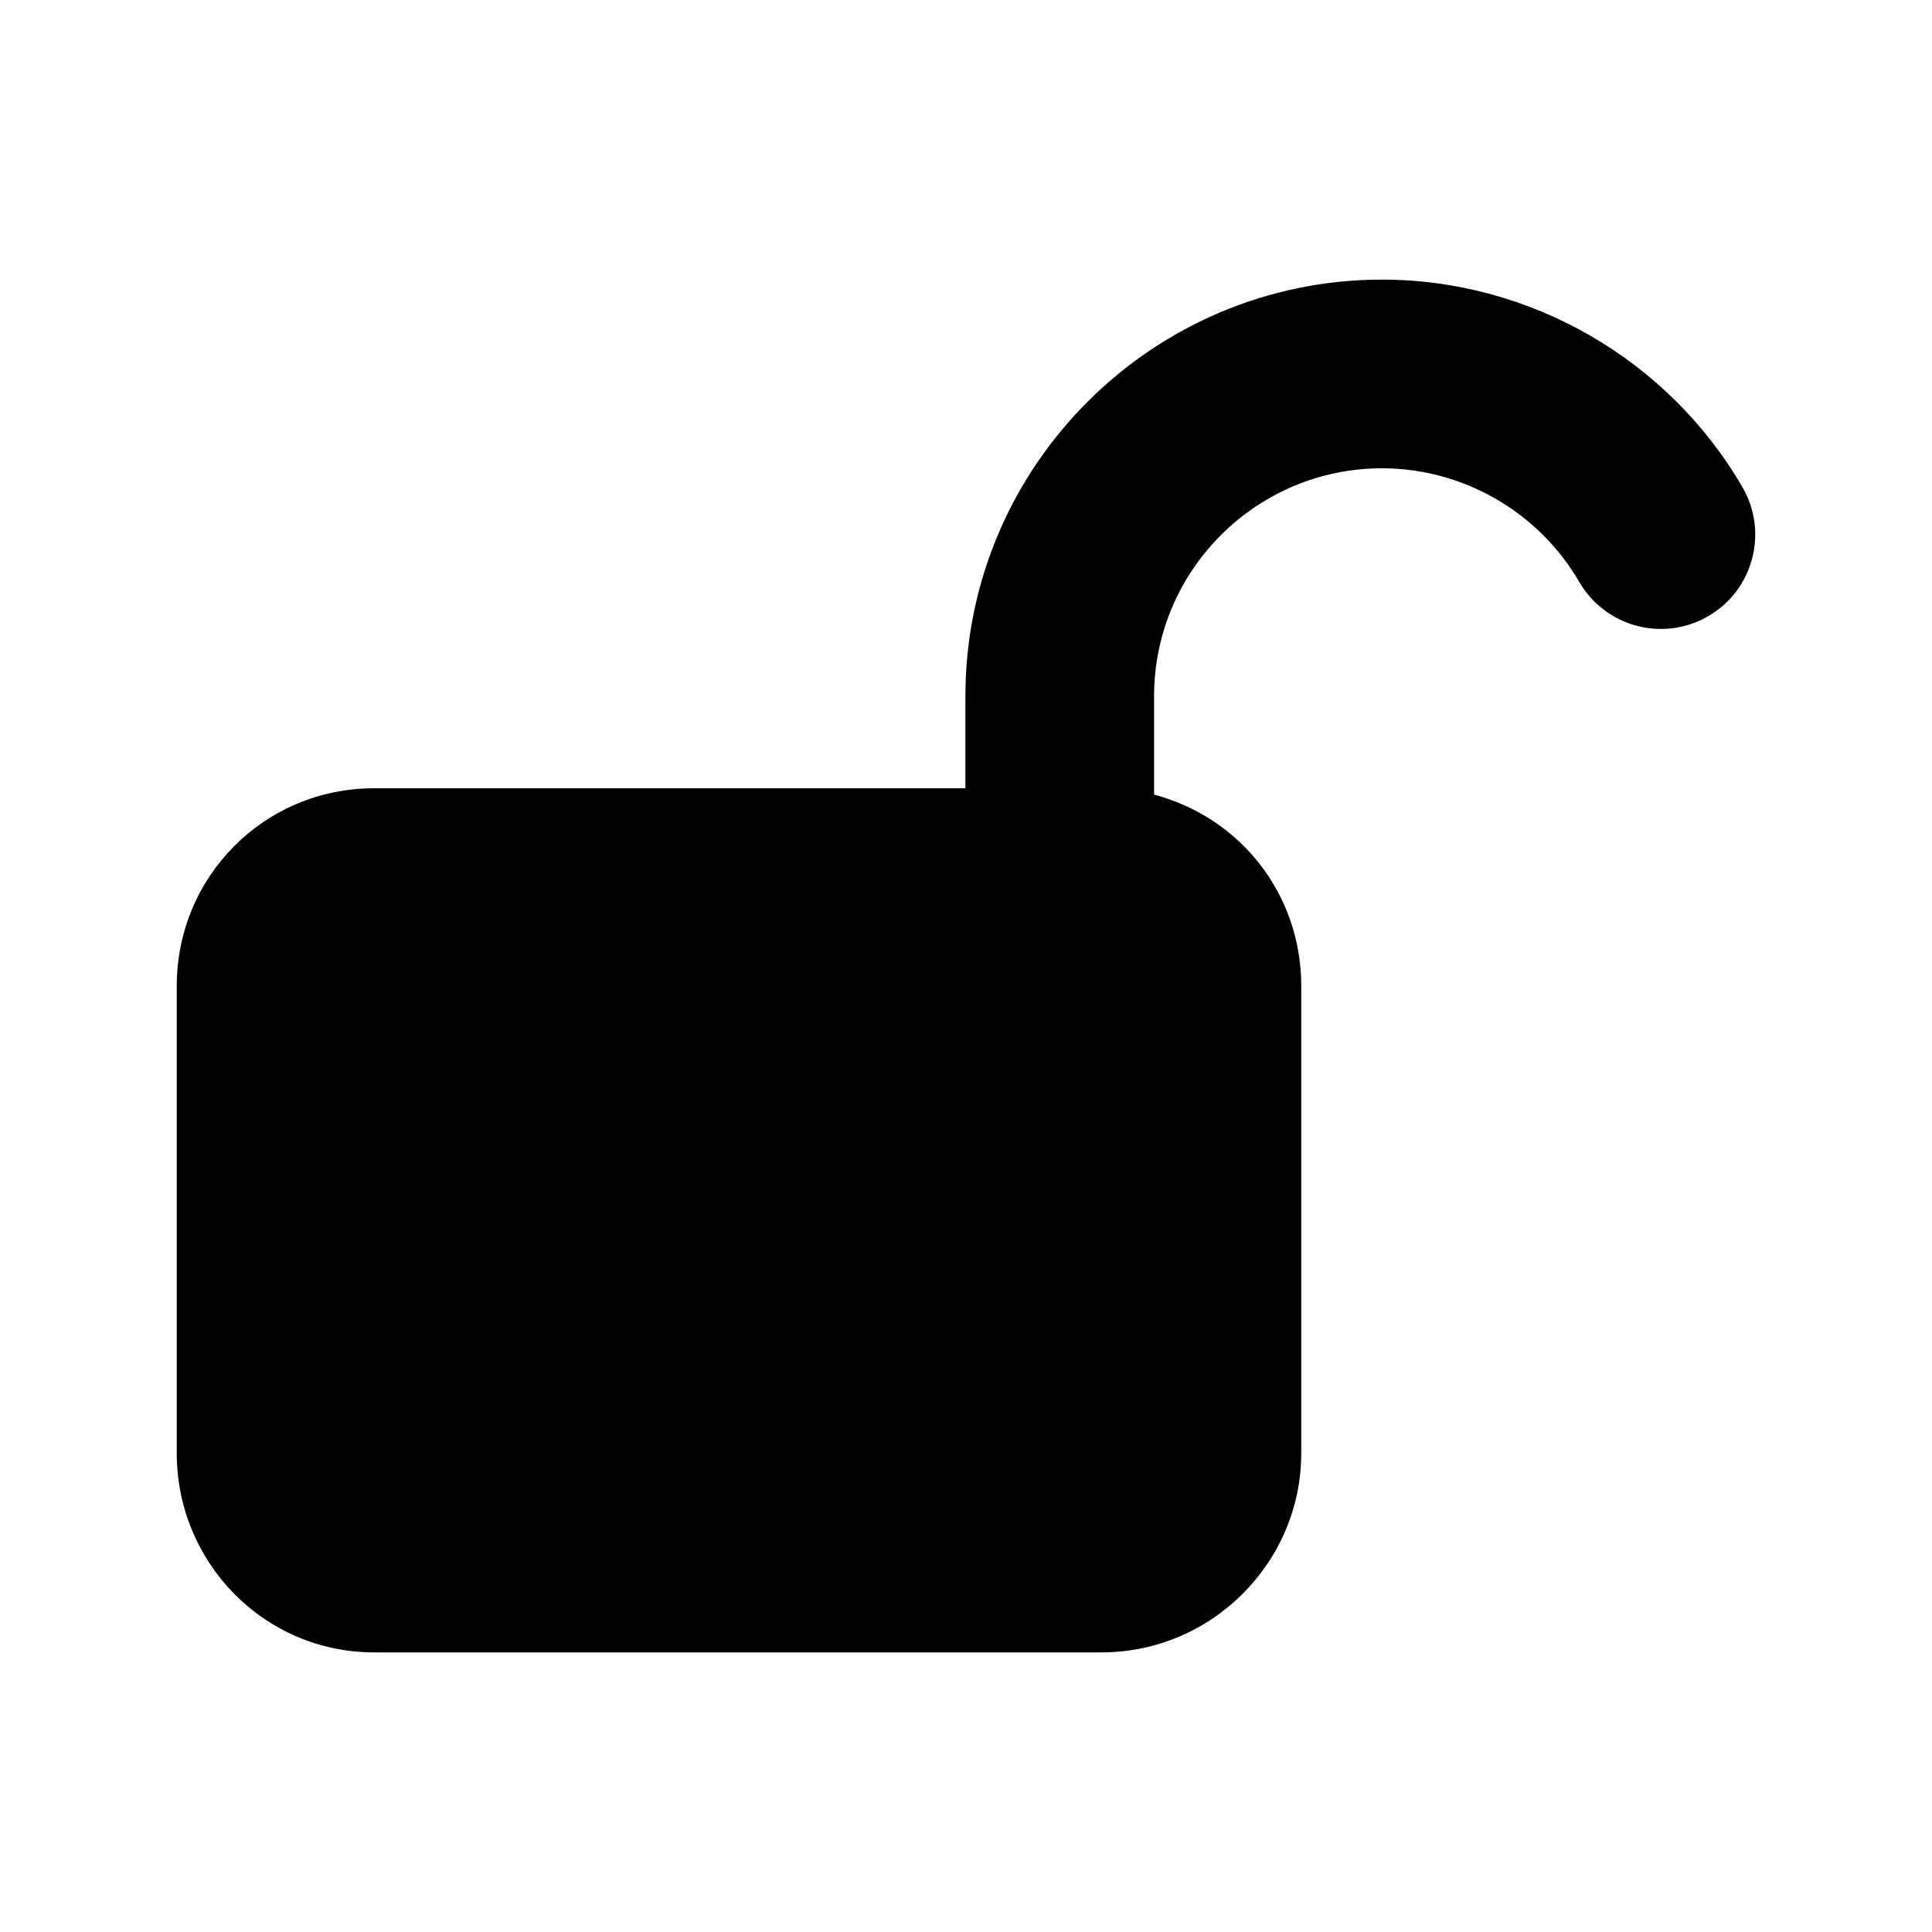
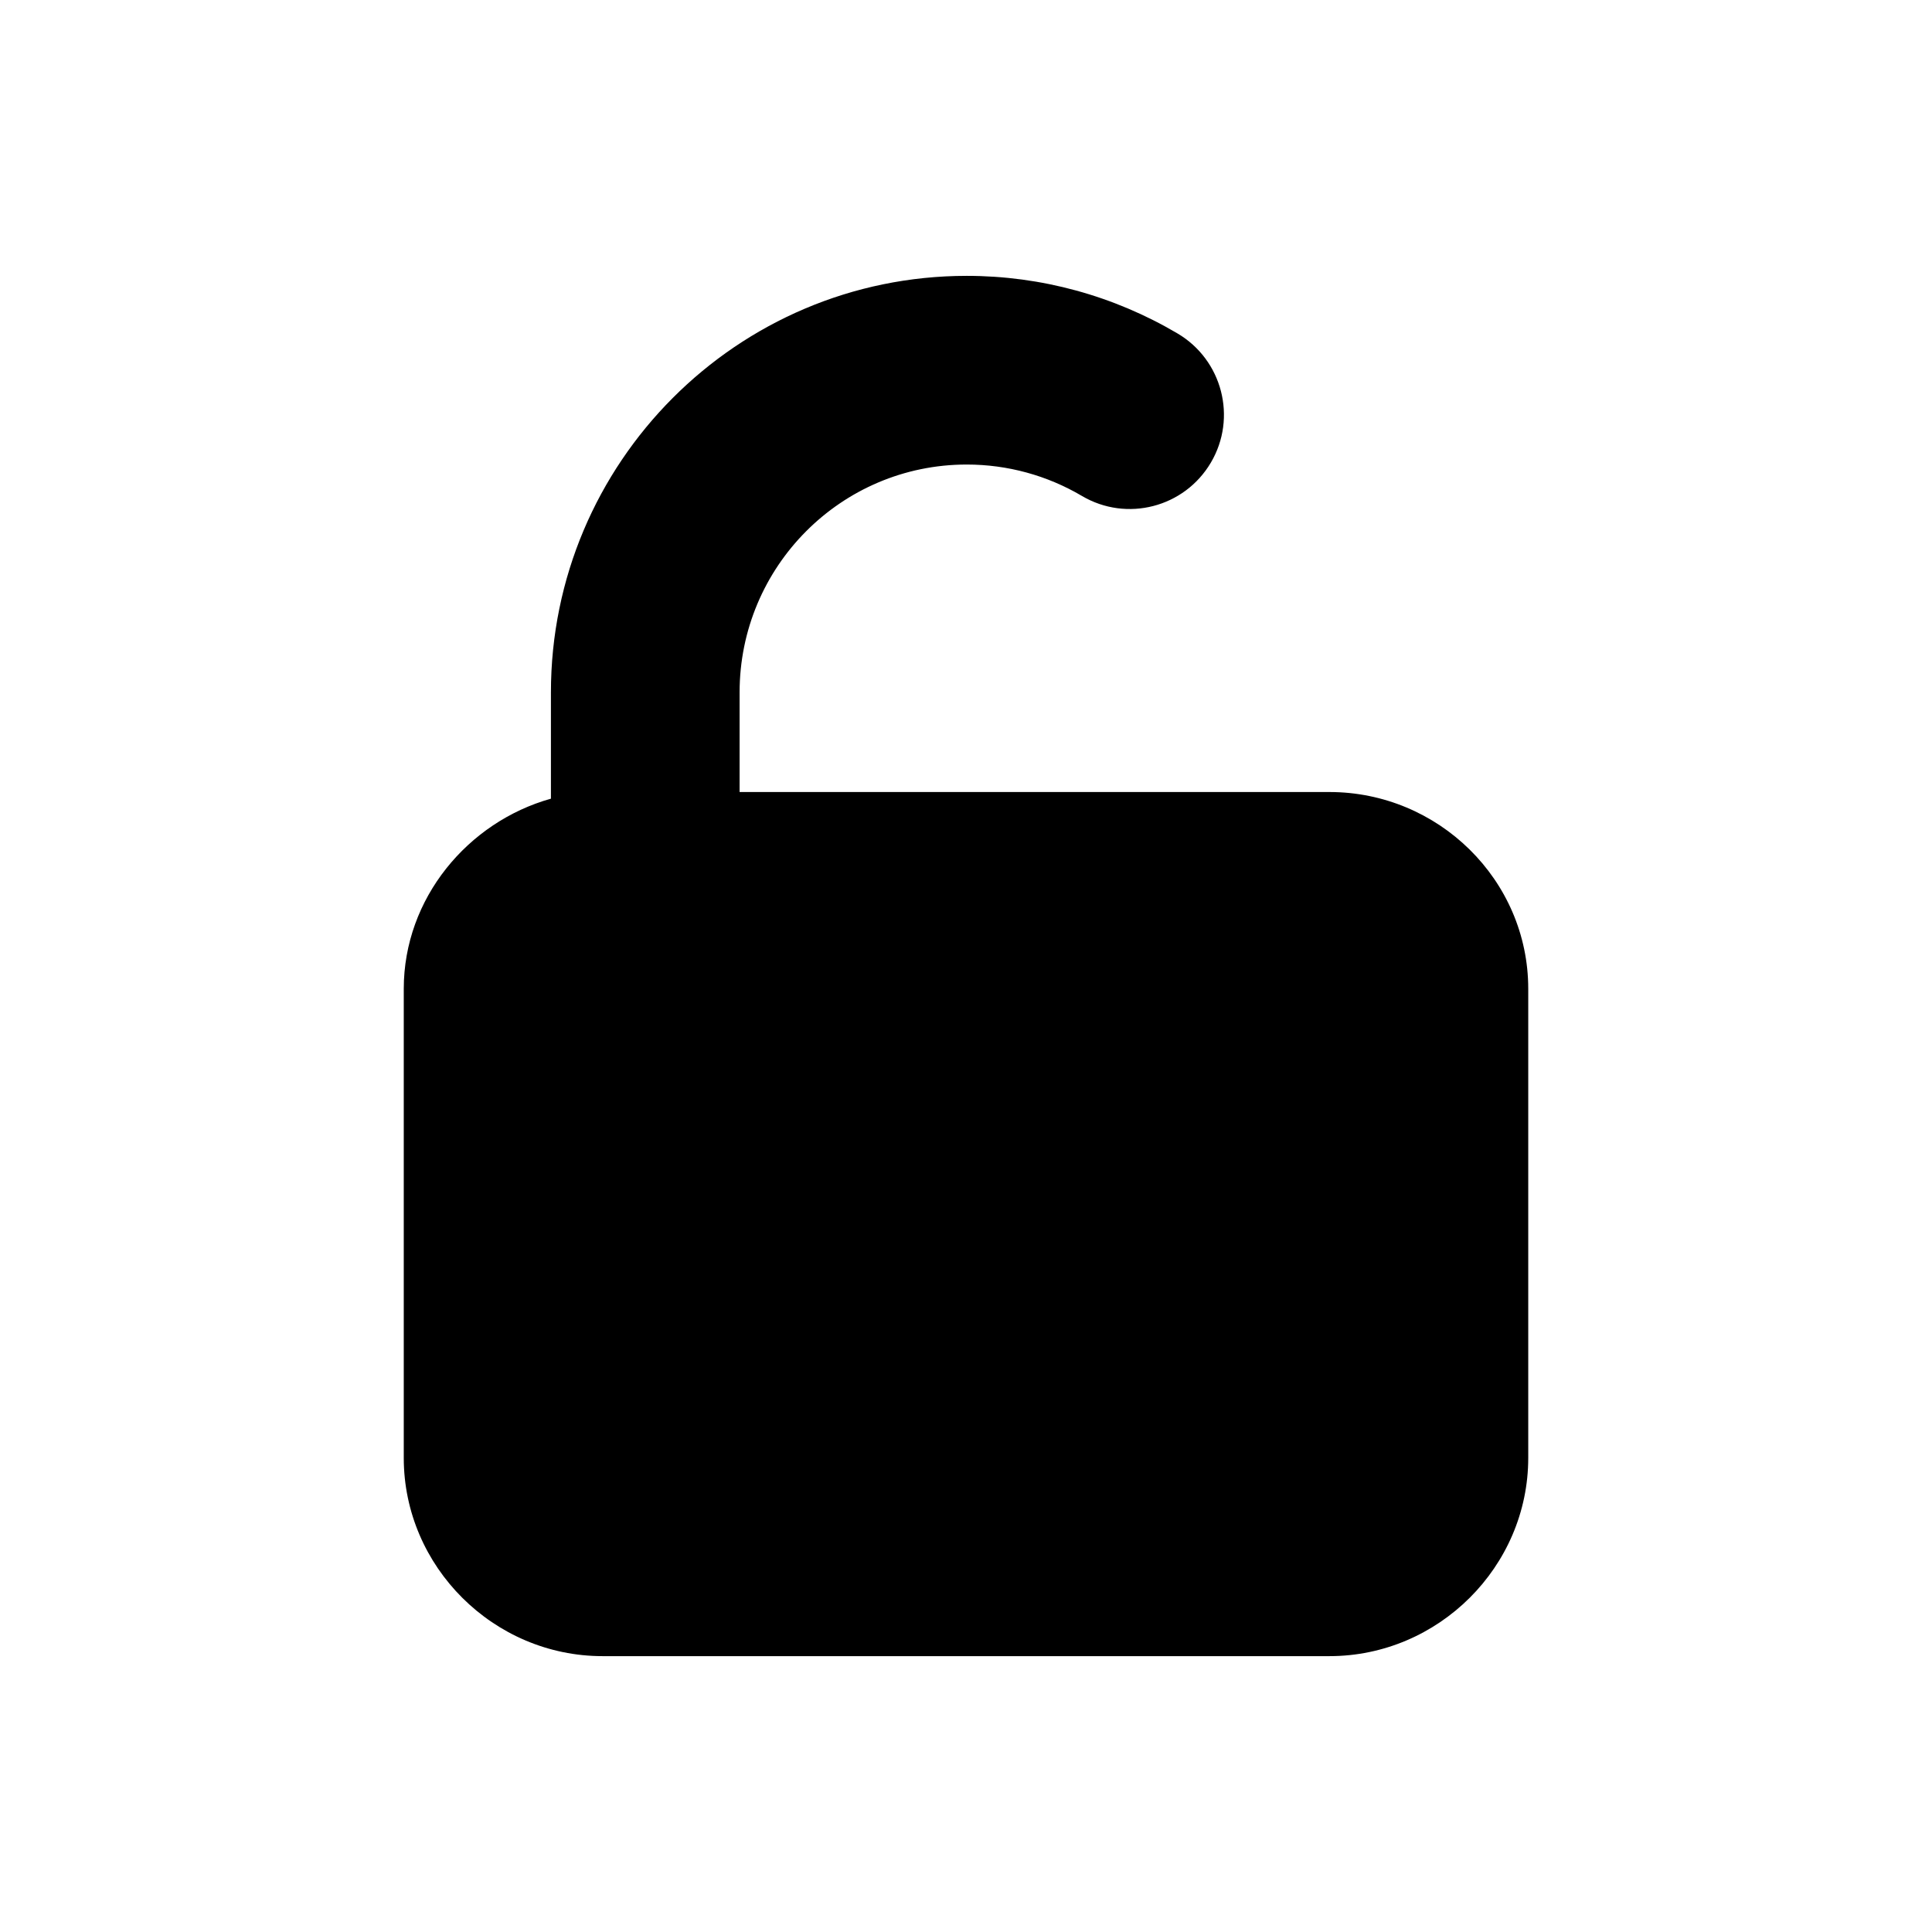
<svg xmlns="http://www.w3.org/2000/svg" version="1.1" id="Layer_1" x="0px" y="0px" viewBox="-49 141 512 512" style="enable-background:new -49 141 512 512;" xml:space="preserve">
-   <path id="XMLID_150_" d="M412.775,270.123c-19.704-33.939-56.32-55.022-95.531-55.022c-60.865,0-110.401,49.518-110.401,110.383  v24.415H50.138c-29.05,0-52.295,23.348-52.295,52.398v123.828c0,29.05,23.245,52.774,52.295,52.774h192.801  c29.05,0,52.904-23.724,52.904-52.774V402.297c0-24.222-16-44.607-39-50.718v-26.095c0-33.295,27.106-60.383,60.401-60.383  c21.454,0,41.492,11.544,52.281,30.127c6.932,11.939,22.235,16,34.177,9.068C415.642,297.363,419.707,282.064,412.775,270.123z" />
+   <path id="XMLID_52_" d="M303.313,350.894H147.001v-26.405c0-33.296,26.896-60.383,60.191-60.383c10.799,0,21.288,2.876,30.516,8.319  c11.892,7.014,27.172,3.059,34.187-8.833c7.014-11.893,3.035-27.22-8.858-34.234c-16.917-9.978-36.106-15.252-55.833-15.252  c-60.865,0-110.203,49.518-110.203,110.383v28.168c-22,6.162-39,26.409-39,50.385v124.317c0,28.851,23.837,52.535,52.688,52.535  h192.623c28.852,0,52.688-23.685,52.688-52.535V403.041C356,374.19,332.163,350.894,303.313,350.894z" />
</svg>
